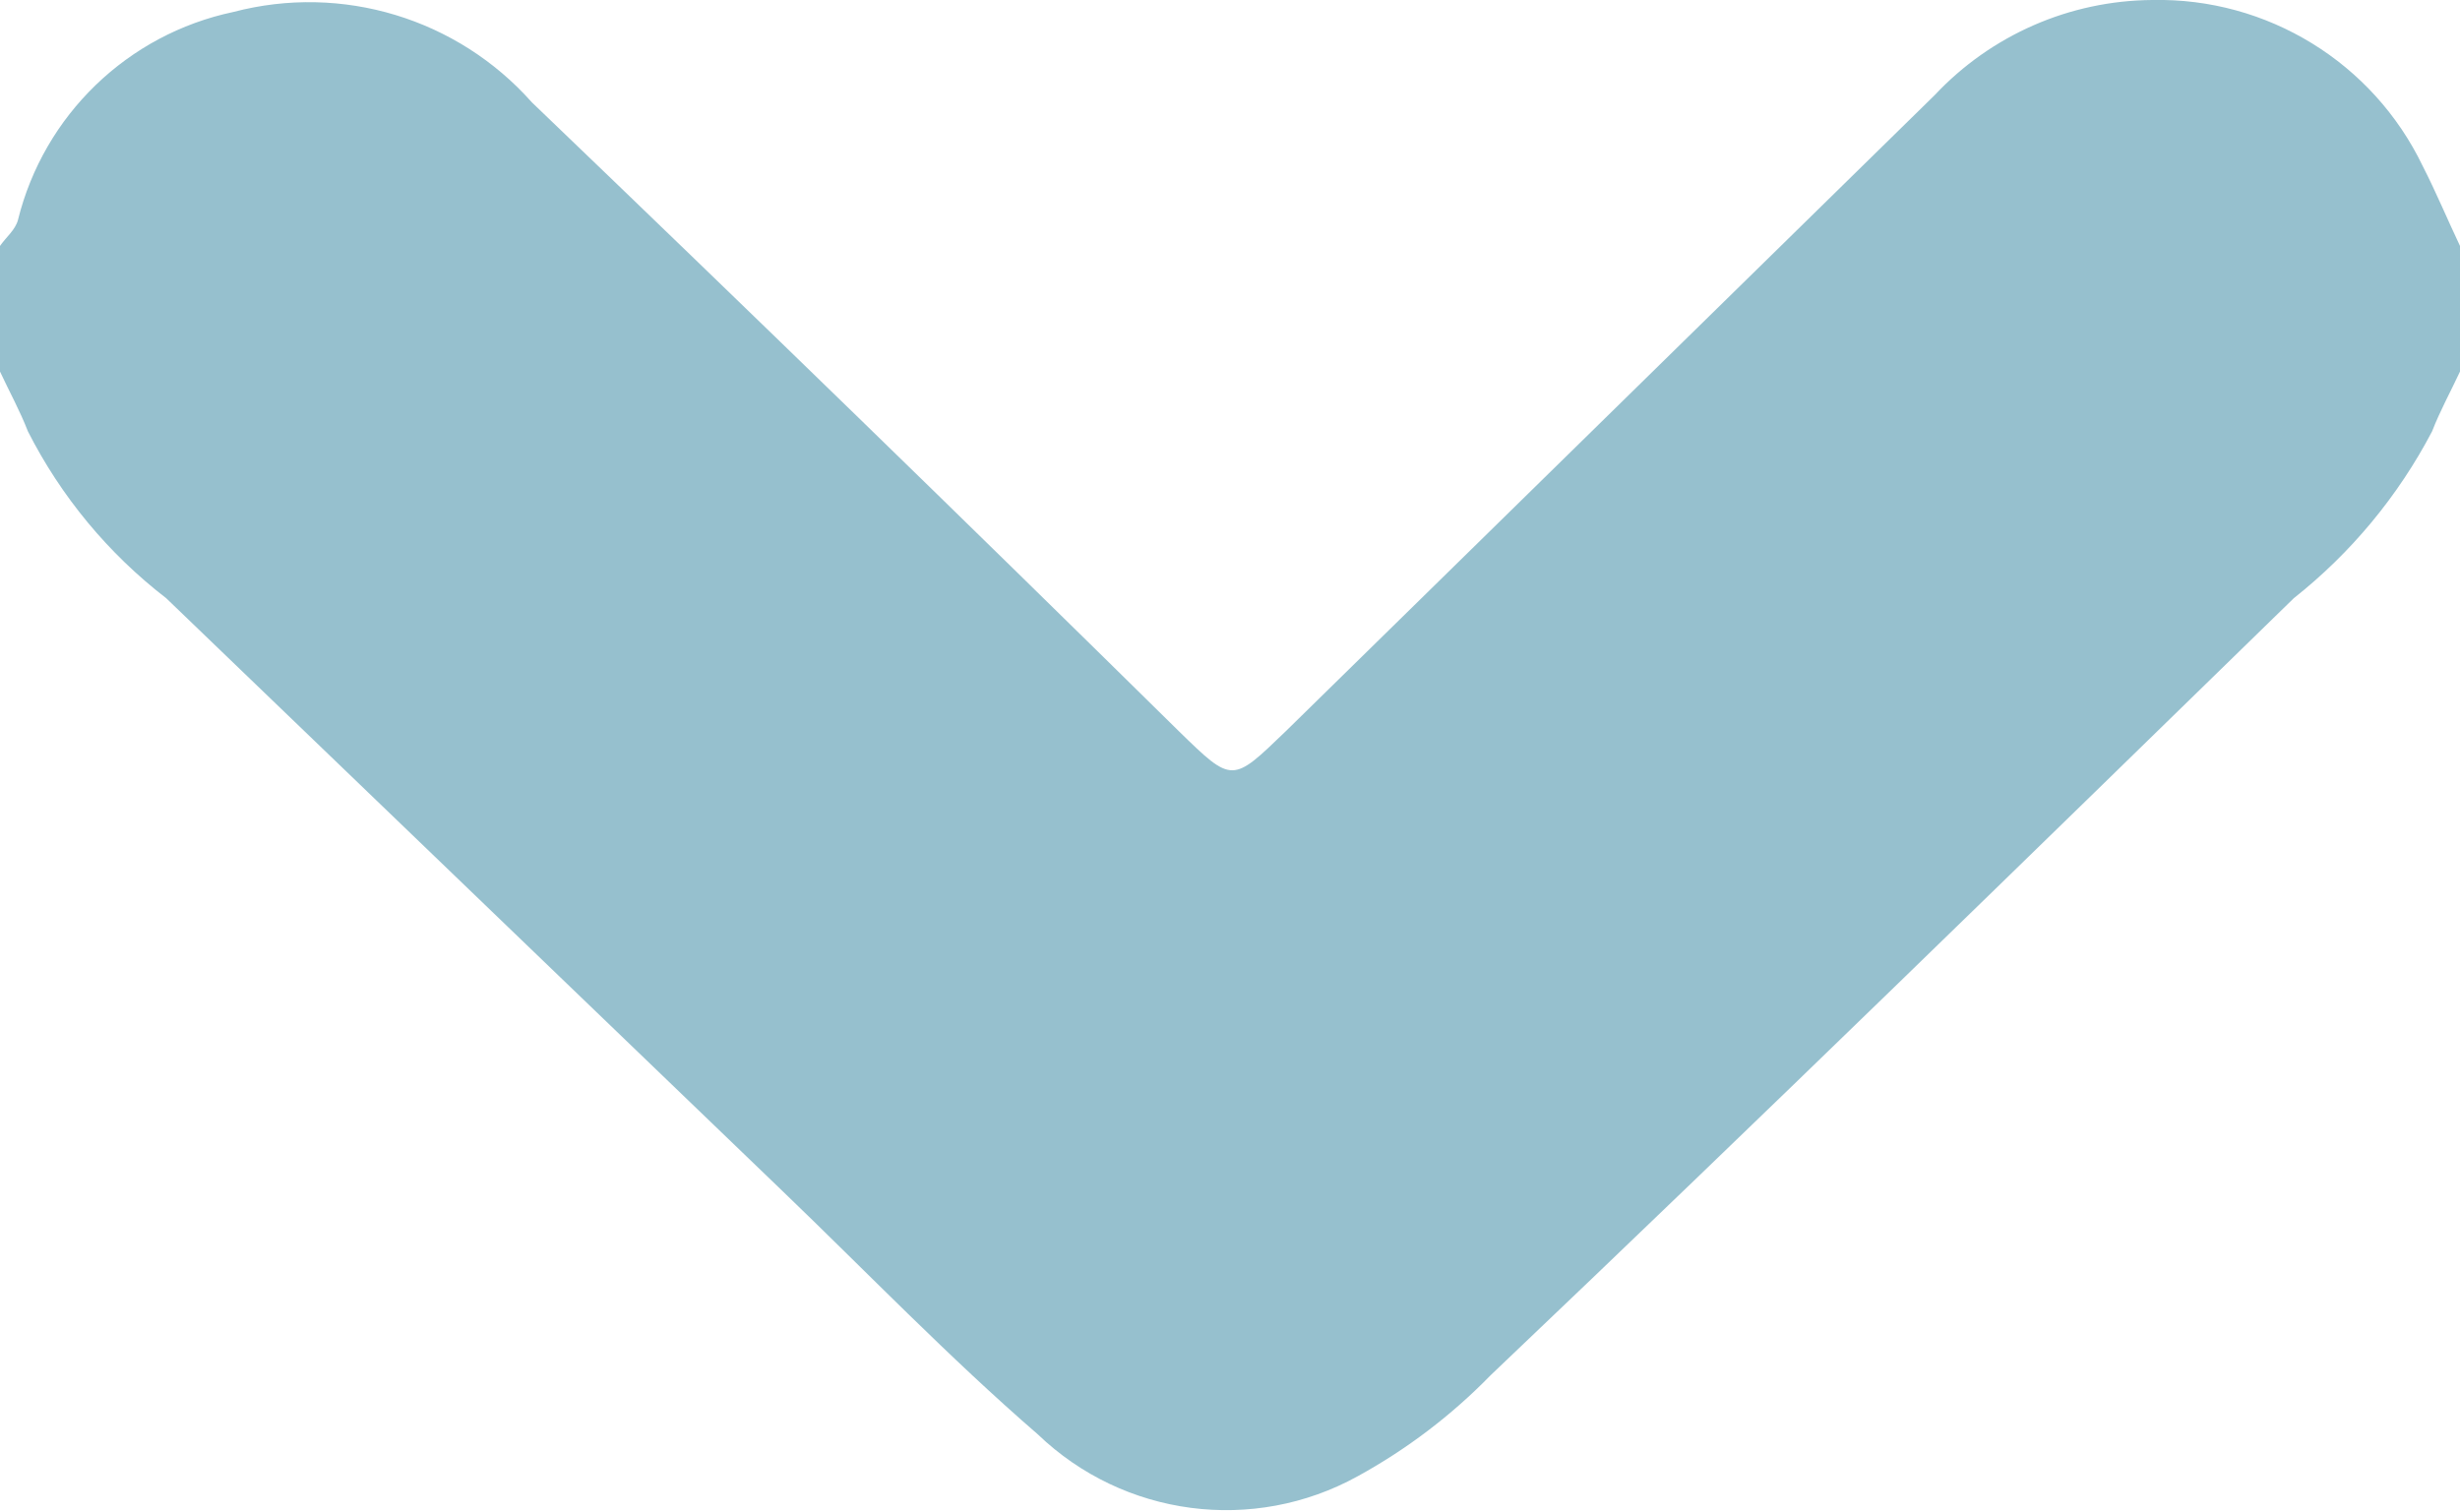
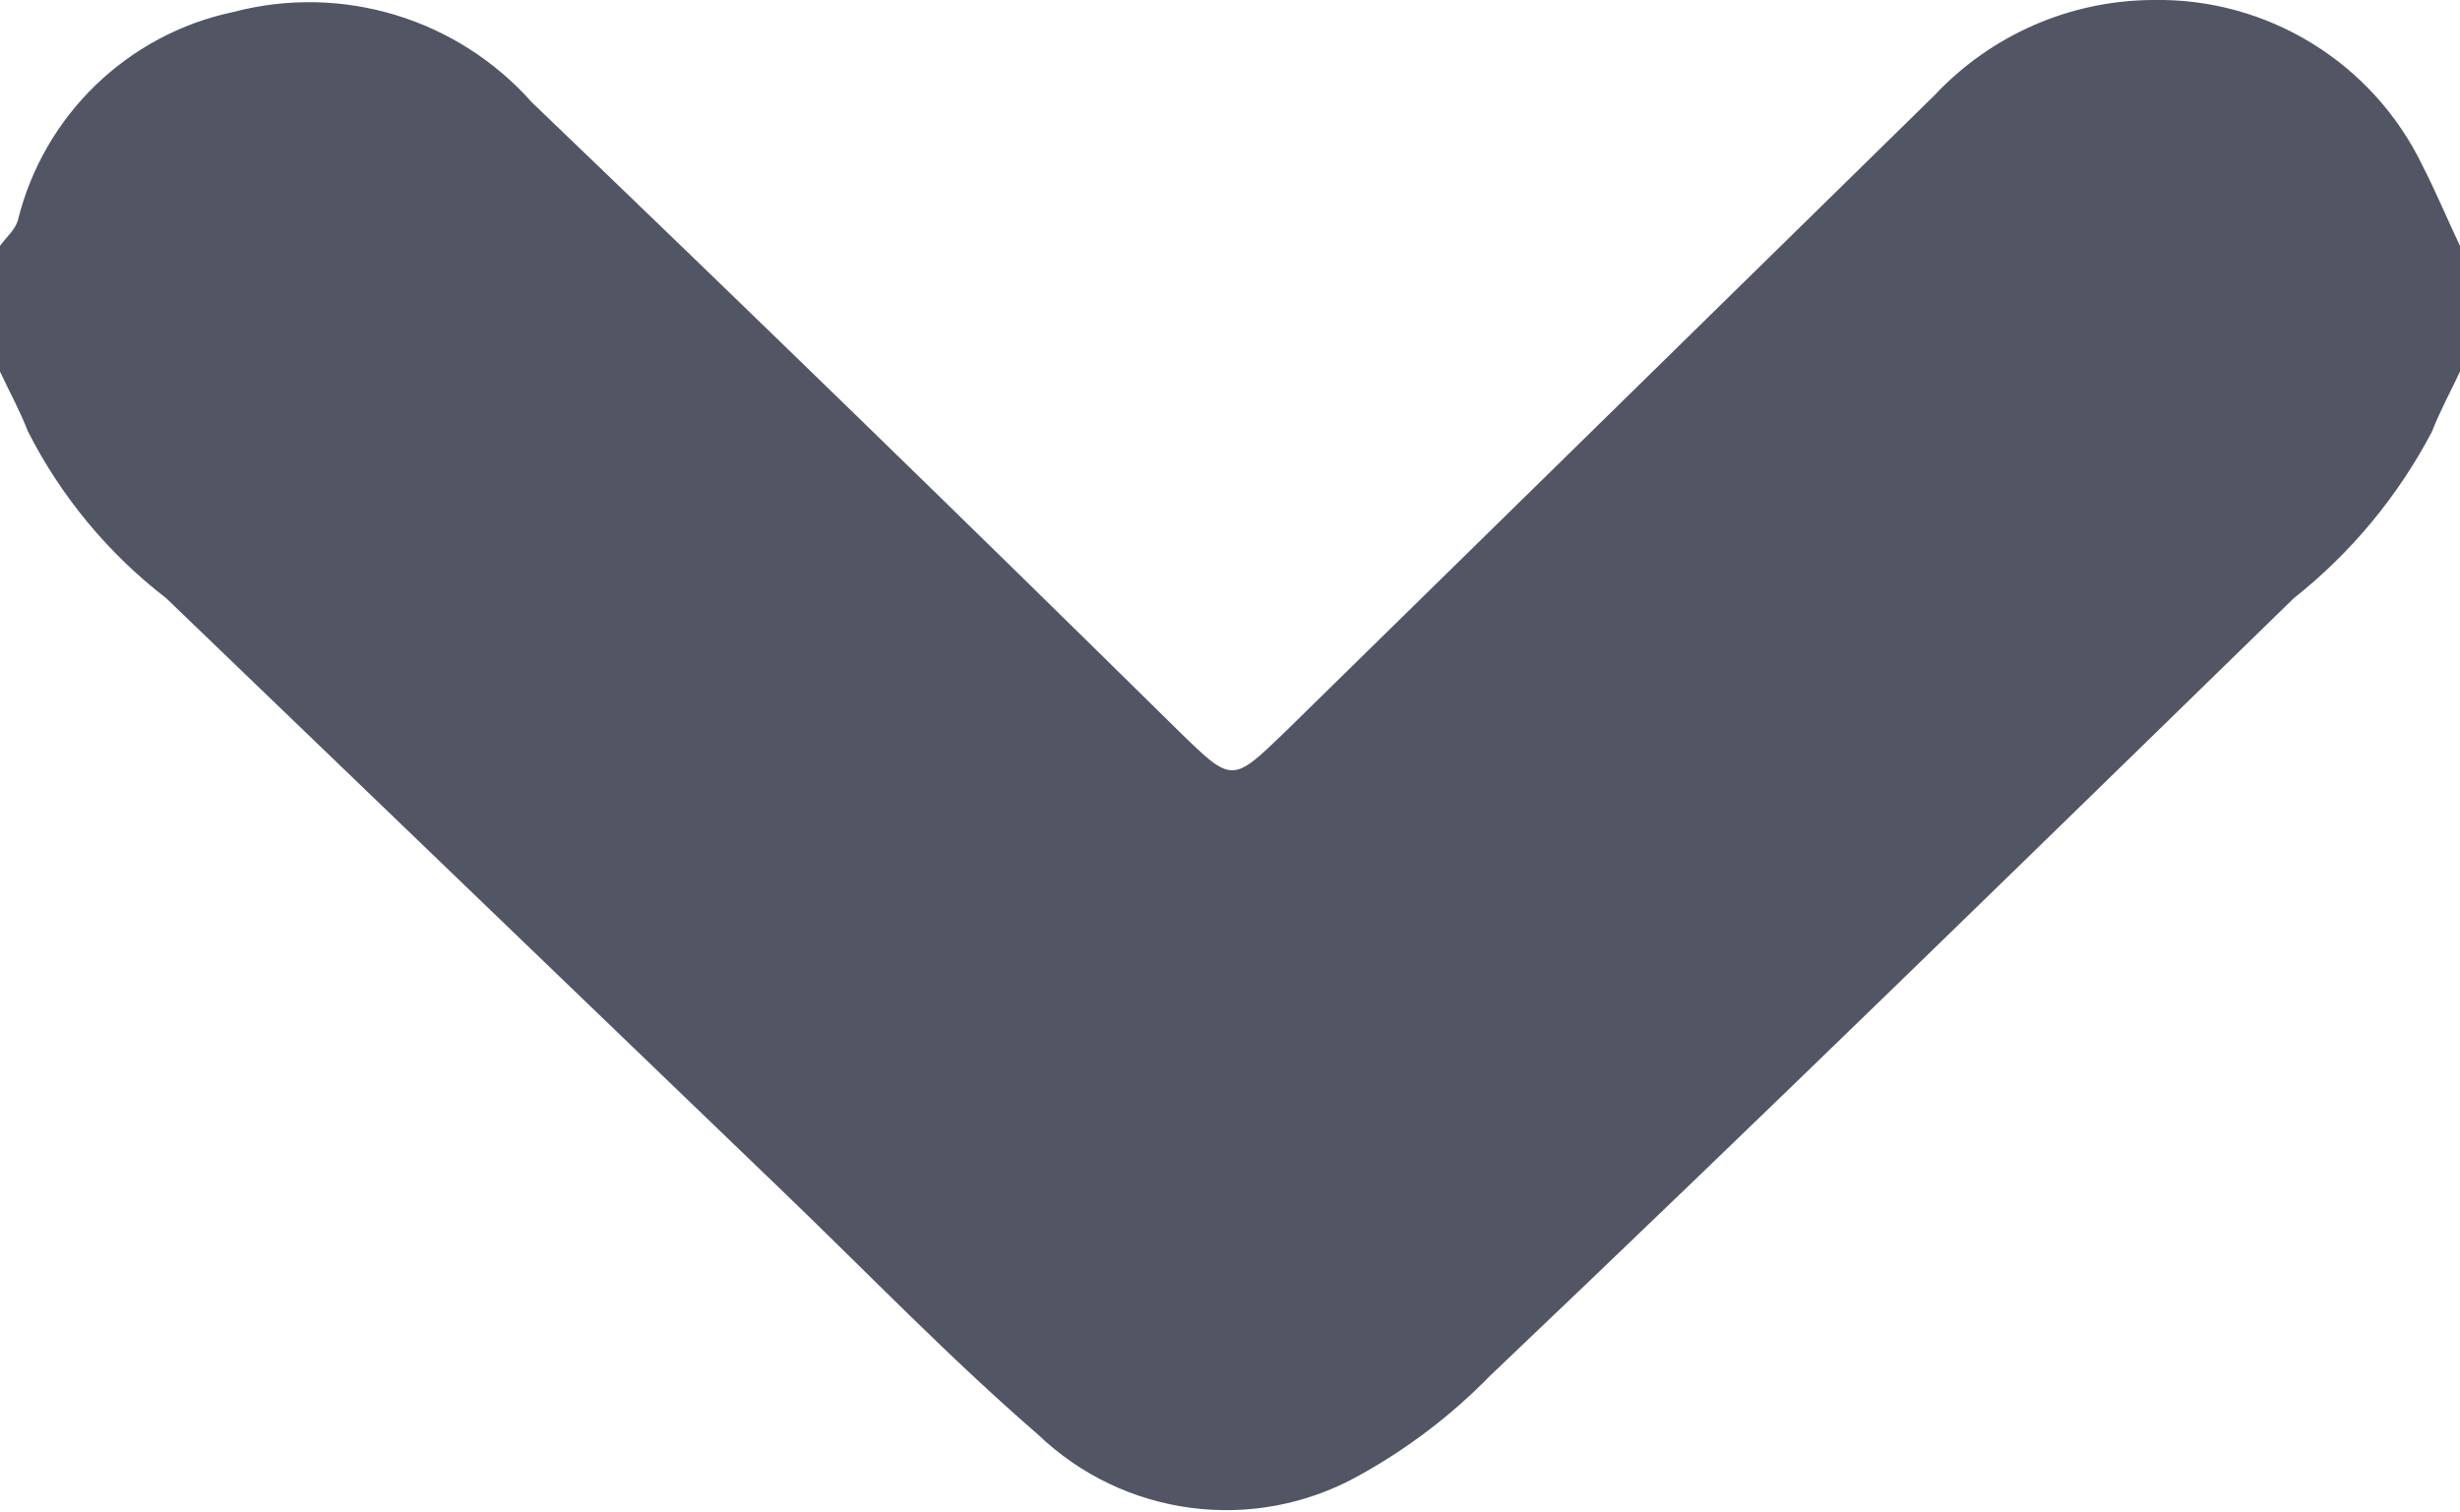
<svg xmlns="http://www.w3.org/2000/svg" viewBox="0 0 37 22.74">
  <defs>
-     <style>.cls-1{fill:#96c0ce;}</style>
+     <style>.cls-1{fill:#525564;}</style>
  </defs>
  <g id="Layer_2" data-name="Layer 2">
    <g id="Layer_1-2" data-name="Layer 1">
      <path class="cls-1" d="M0,3.7c.09-.13.23-.24.27-.39A4.24,4.24,0,0,1,3.51.18,4.48,4.48,0,0,1,8,1.54Q12.9,6.24,17.73,11c.81.79.8.78,1.61,0L29.1,1.43A4.53,4.53,0,0,1,32.37,0a4.41,4.41,0,0,1,4.07,2.5c.2.39.37.8.56,1.2V5.59c-.14.3-.3.59-.42.9A7.84,7.84,0,0,1,34.5,9c-4,3.9-8,7.81-12.08,11.69a8.5,8.5,0,0,1-2,1.52,4.09,4.09,0,0,1-4.81-.63c-1.34-1.16-2.57-2.44-3.85-3.67L2.5,9A7.4,7.4,0,0,1,.42,6.49C.3,6.18.14,5.89,0,5.59Z" />
    </g>
  </g>
</svg>
